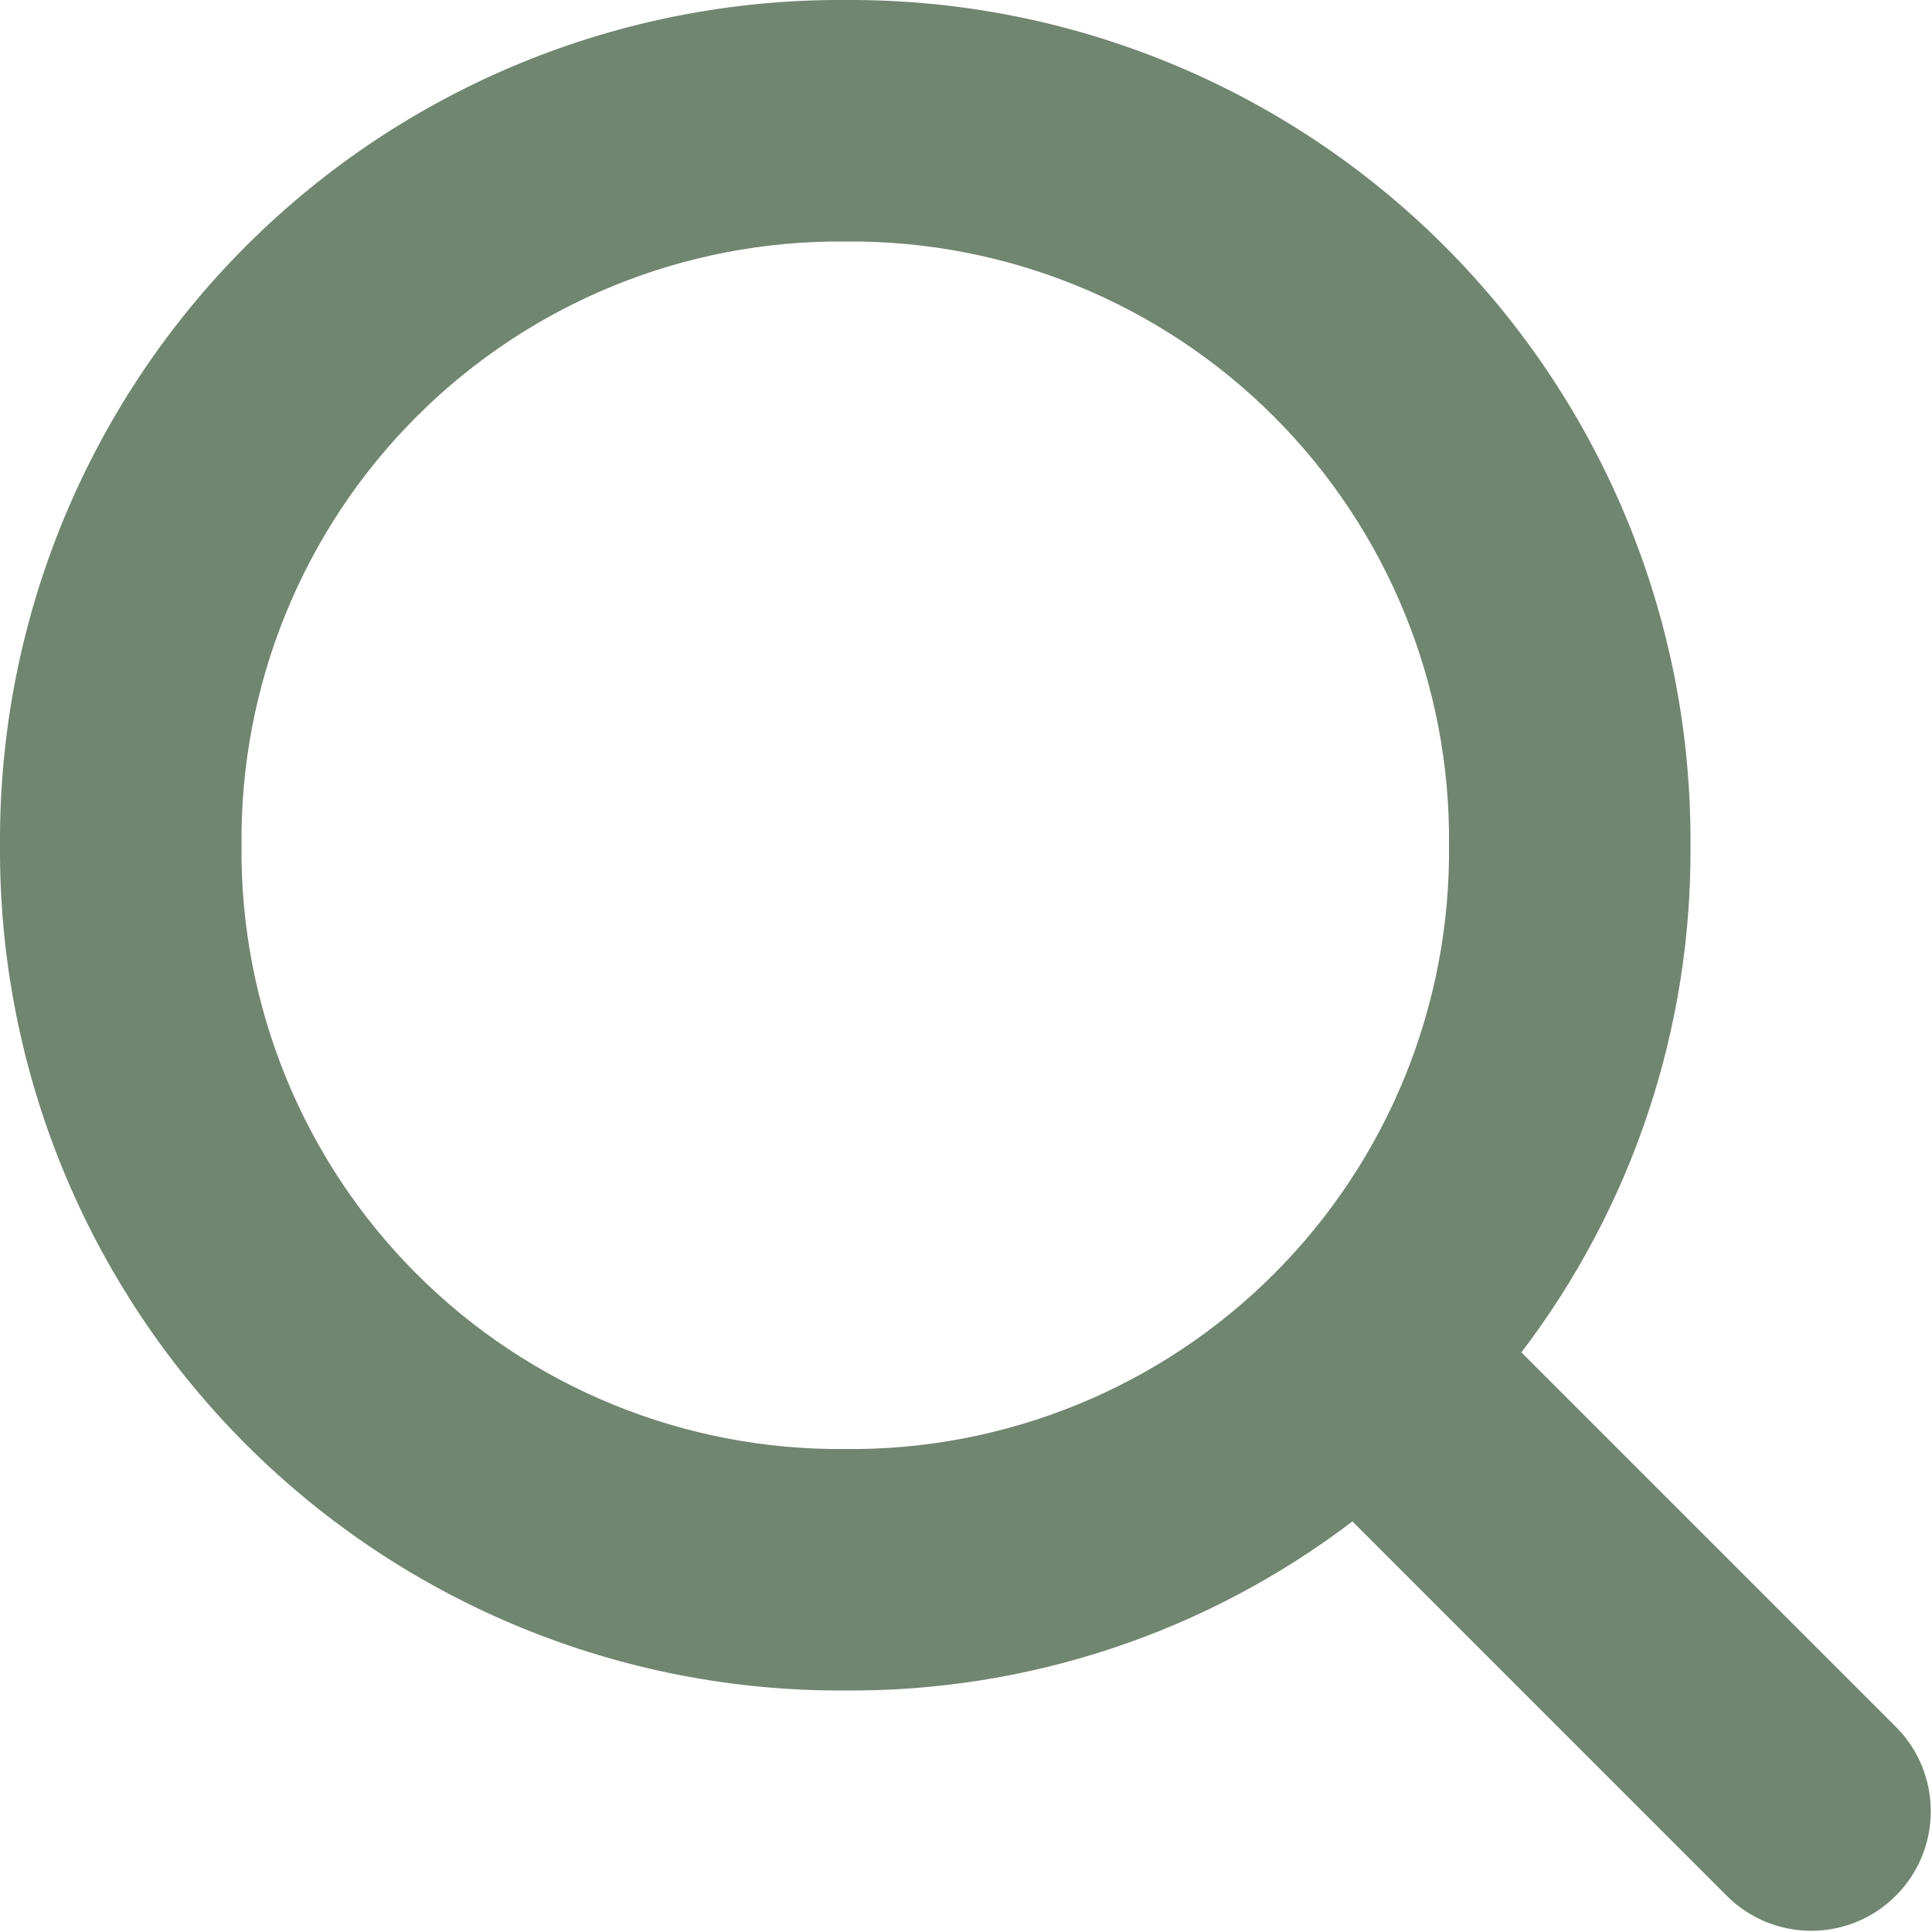
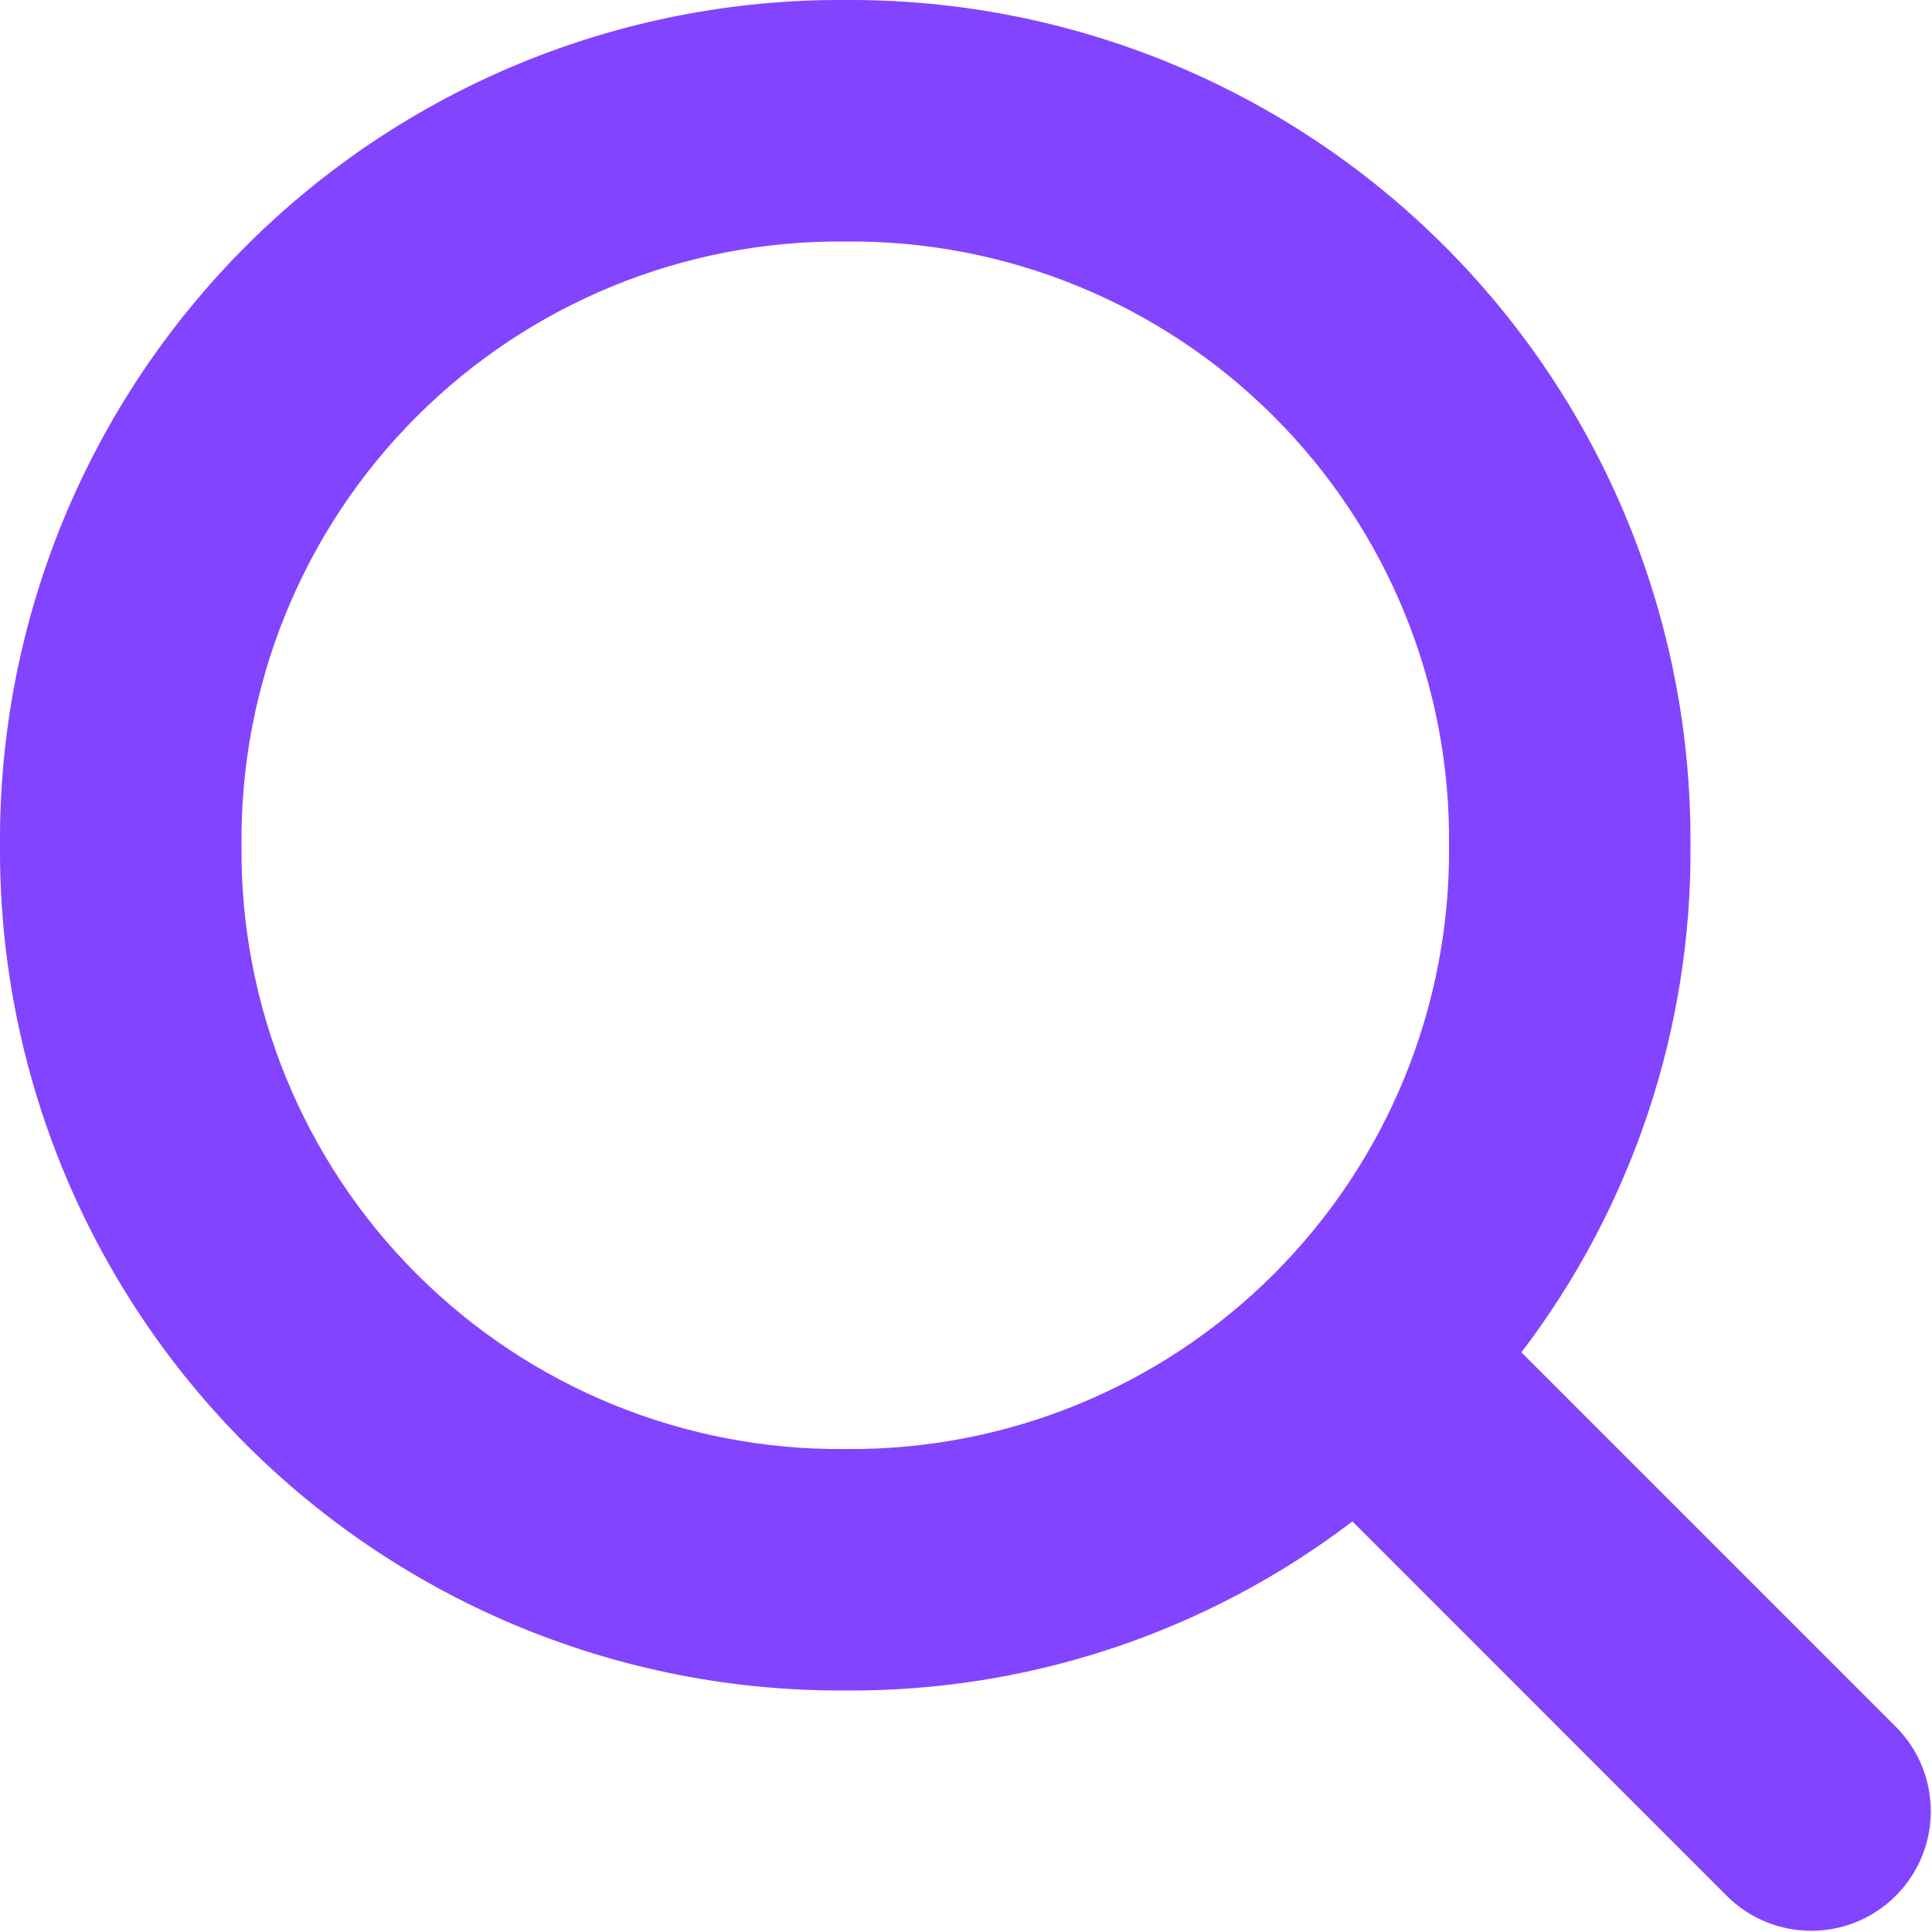
<svg xmlns="http://www.w3.org/2000/svg" width="35.094" height="35.094">
-   <path d="M4.387 15.354A10.86 10.86 0 0115.354 4.387a10.86 10.86 0 0110.967 10.967 10.86 10.86 0 01-10.967 10.967A10.86 10.86 0 014.387 15.354zm26.978 19.082a2.171 2.171 0 003.071-3.071l-6.8-6.8a15.018 15.018 0 003.071-9.212A15.259 15.259 0 0015.354 0 15.259 15.259 0 000 15.354a15.259 15.259 0 0015.354 15.353 15.018 15.018 0 009.212-3.071z" fill="#708670" />
+   <path d="M4.387 15.354A10.86 10.86 0 0115.354 4.387a10.86 10.86 0 0110.967 10.967 10.86 10.86 0 01-10.967 10.967A10.86 10.86 0 014.387 15.354zm26.978 19.082a2.171 2.171 0 003.071-3.071l-6.8-6.8a15.018 15.018 0 003.071-9.212A15.259 15.259 0 0015.354 0 15.259 15.259 0 000 15.354a15.259 15.259 0 0015.354 15.353 15.018 15.018 0 009.212-3.071z" fill="#8344ff" />
</svg>
